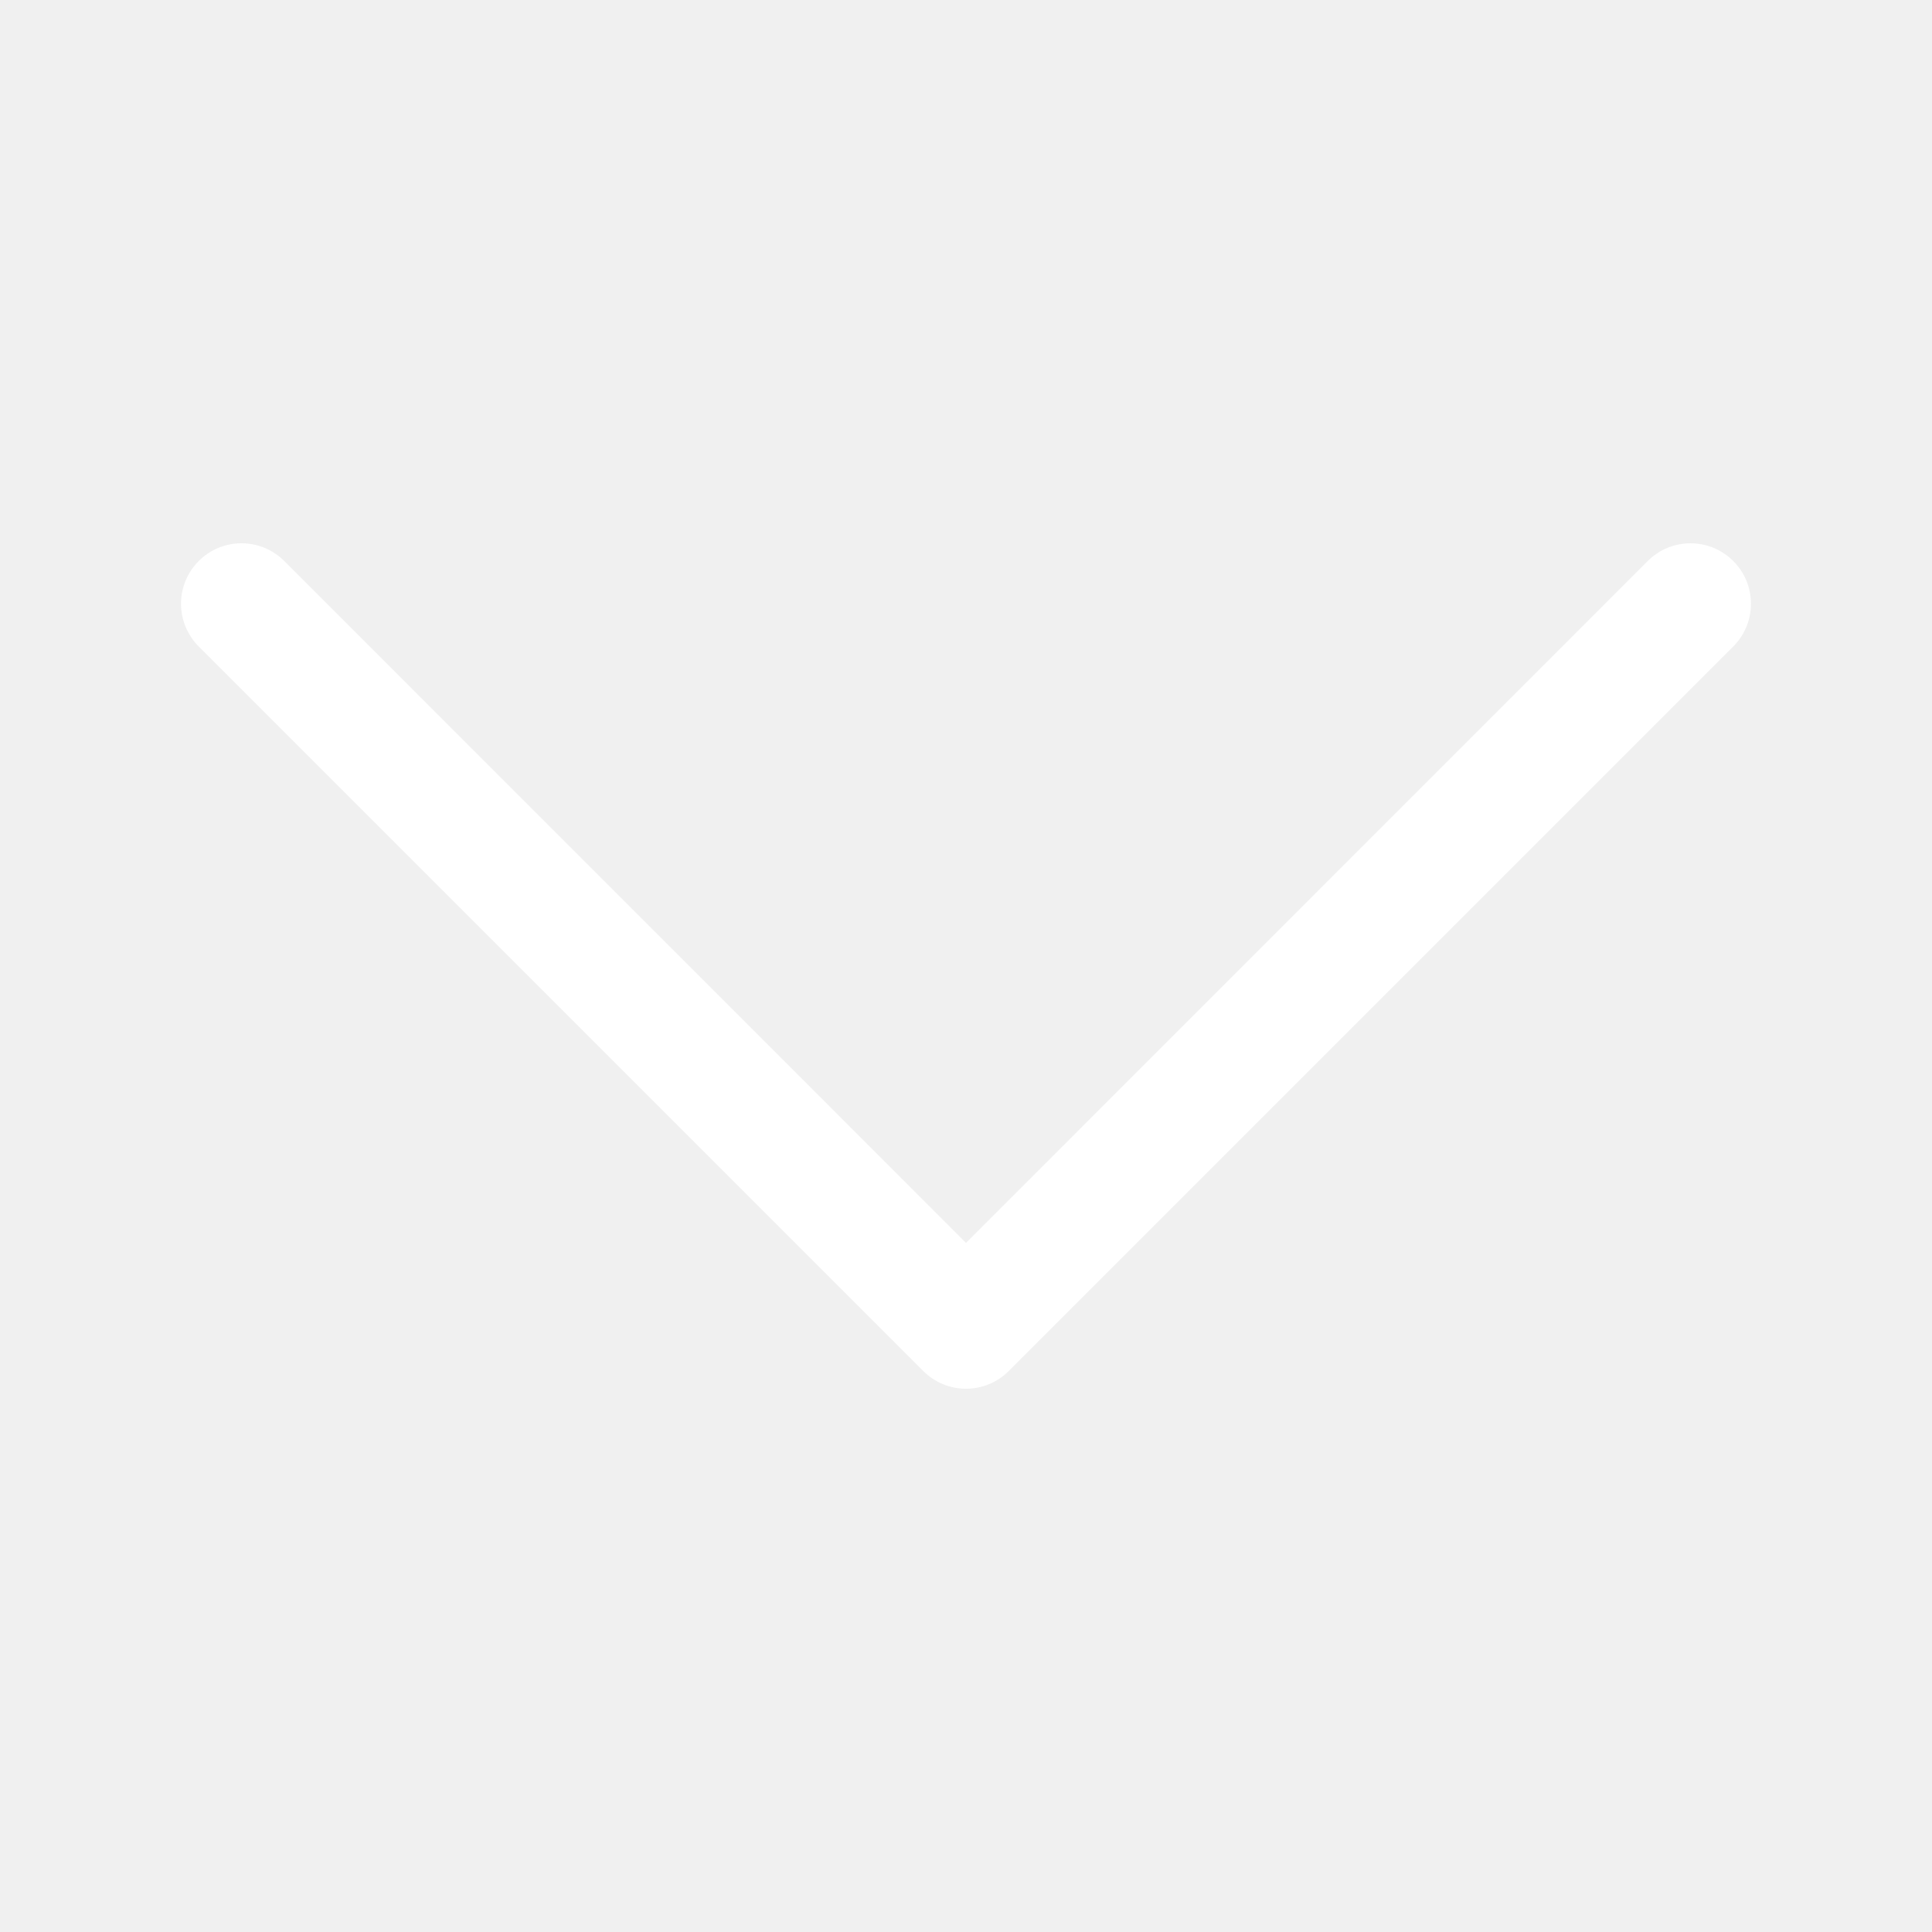
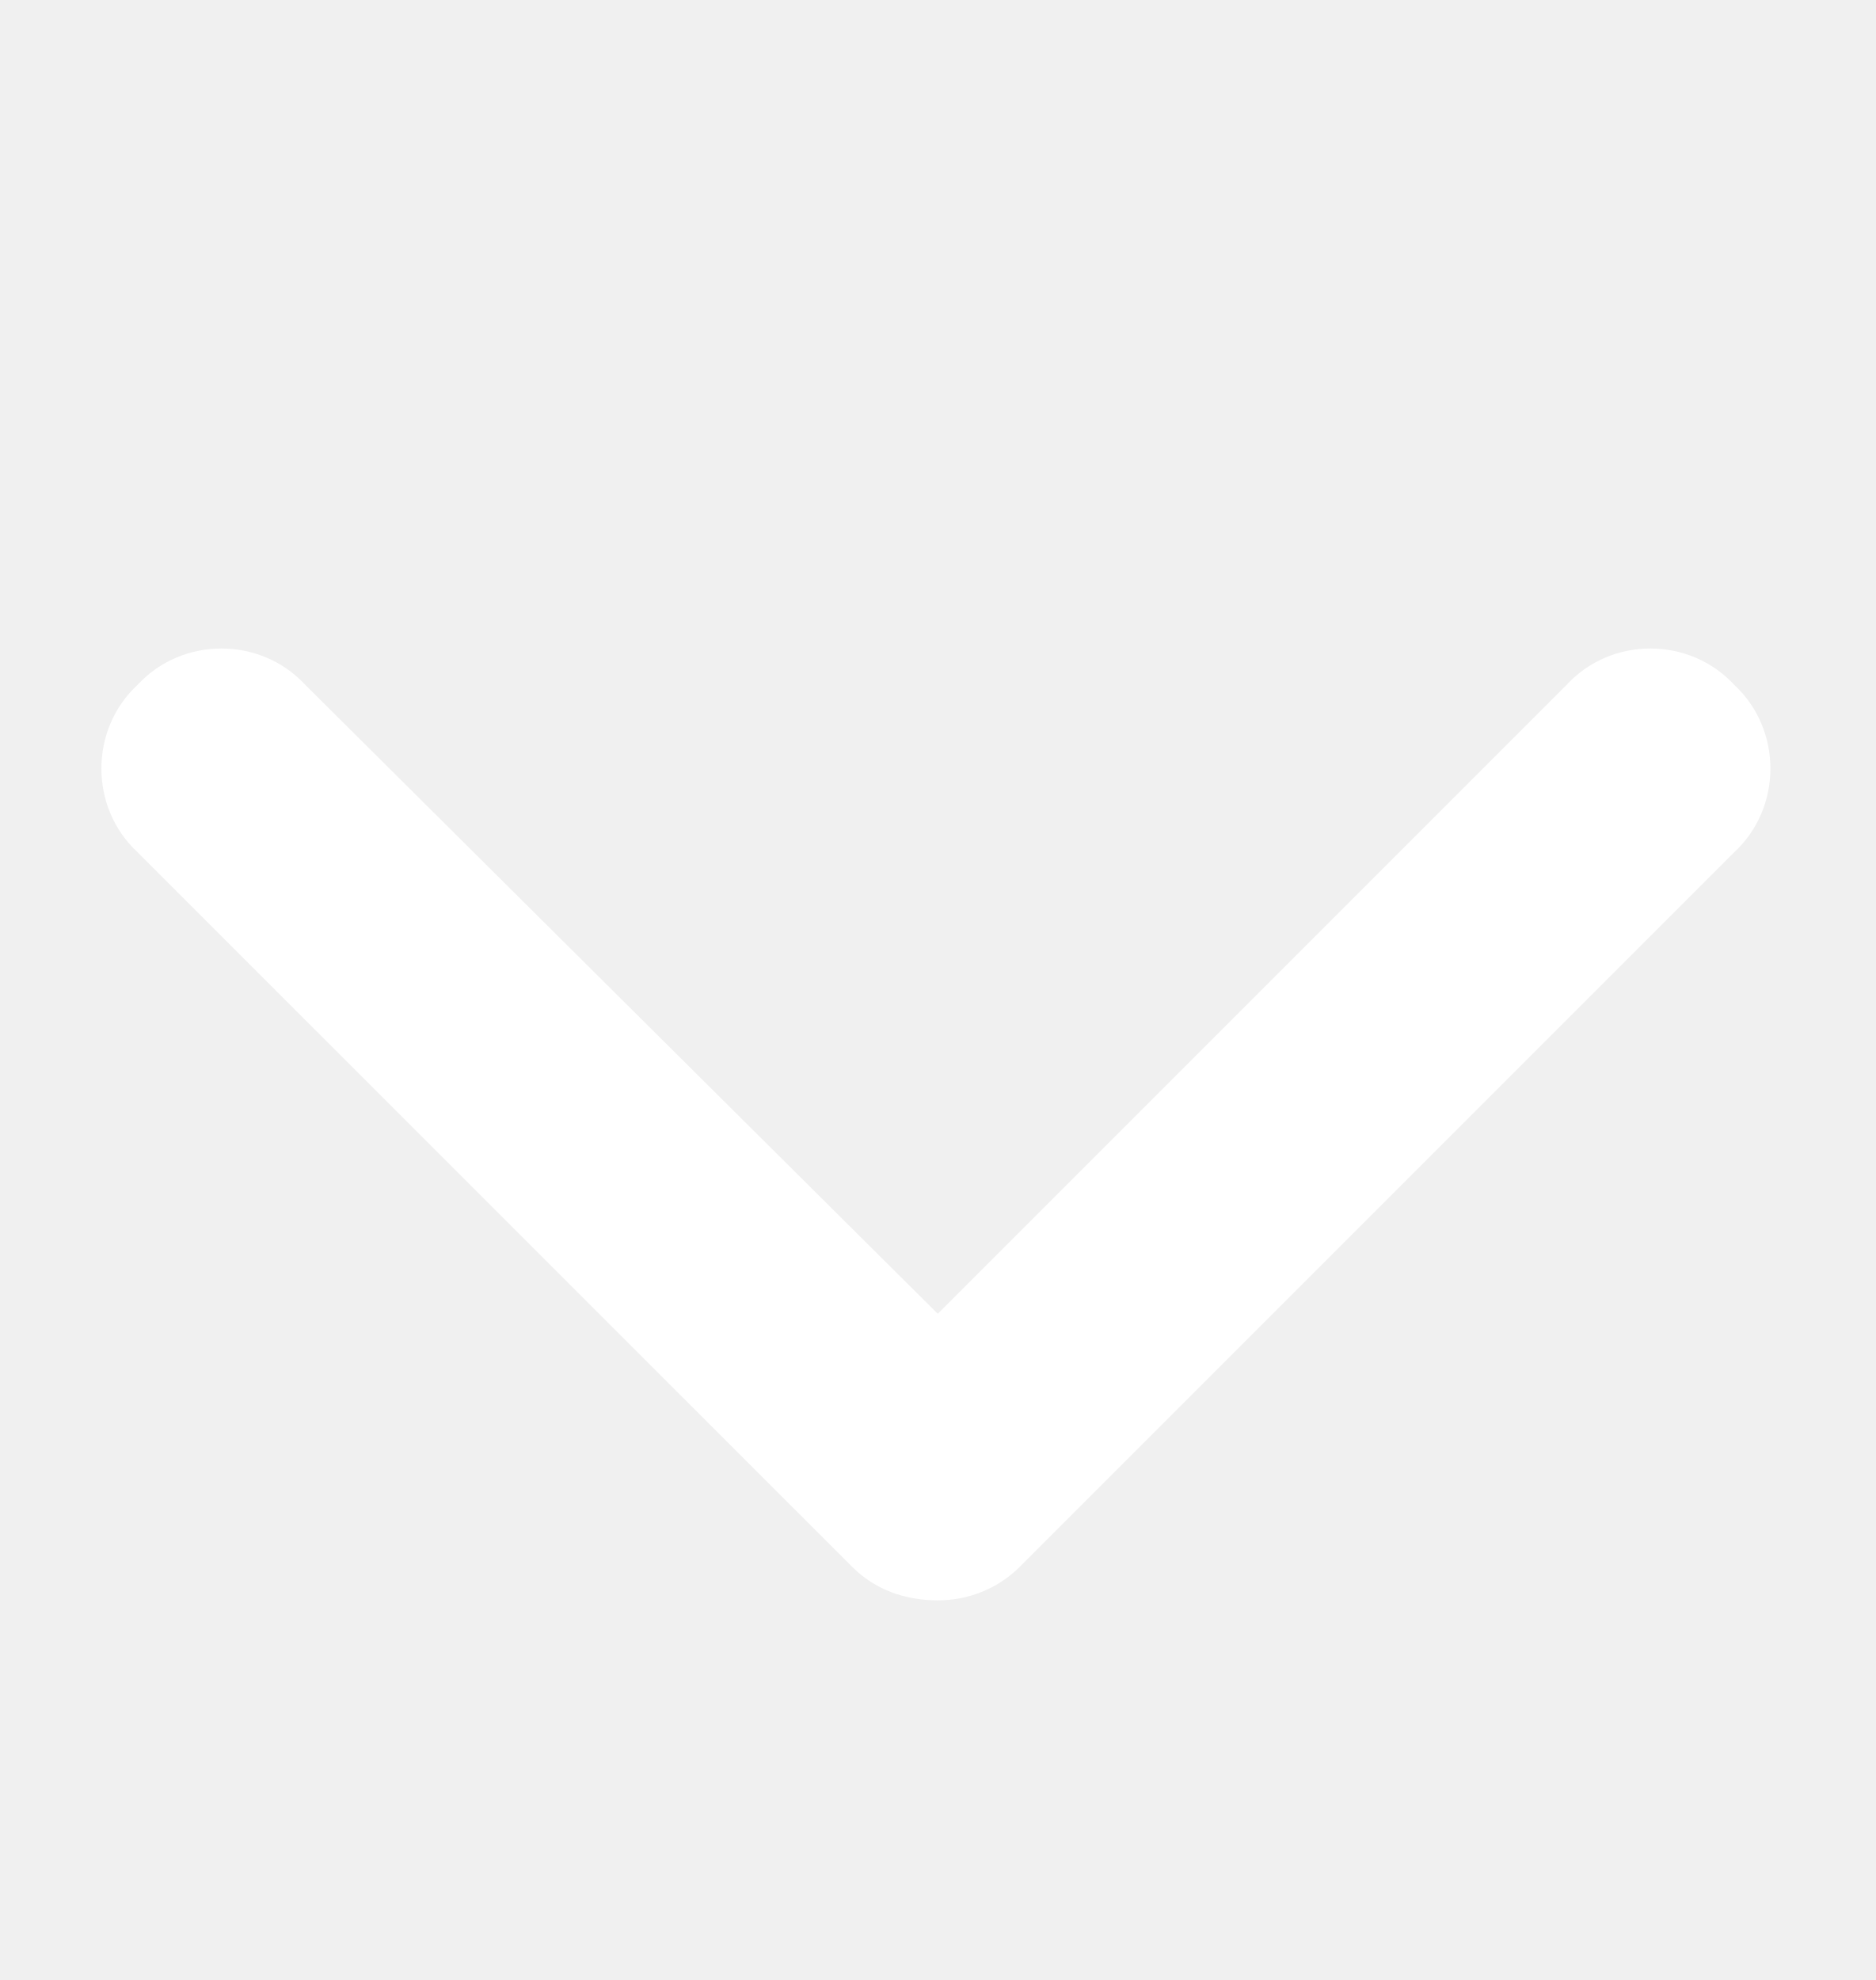
- <svg xmlns="http://www.w3.org/2000/svg" width="16" height="16" fill="#FFFFFF" class="bi bi-chevron-down" viewBox="0 0 16 16">
-   <path fill-rule="evenodd" d="M1.646 4.646a.5.5 0 0 1 .708 0L8 10.293l5.646-5.647a.5.5 0 0 1 .708.708l-6 6a.5.5 0 0 1-.708 0l-6-6a.5.5 0 0 1 0-.708z" />
+ <svg xmlns="http://www.w3.org/2000/svg" width="18" height="19" viewBox="0 0 18 19" fill="none">
+   <path d="M9 15.357C8.679 15.357 8.393 15.25 8.179 15.036L1.321 8.179C0.857 7.75 0.857 7 1.321 6.571C1.75 6.107 2.5 6.107 2.929 6.571L9 12.607L15.036 6.571C15.464 6.107 16.214 6.107 16.643 6.571C17.107 7 17.107 7.75 16.643 8.179L9.786 15.036C9.571 15.25 9.286 15.357 9 15.357Z" fill="white" />
</svg>
